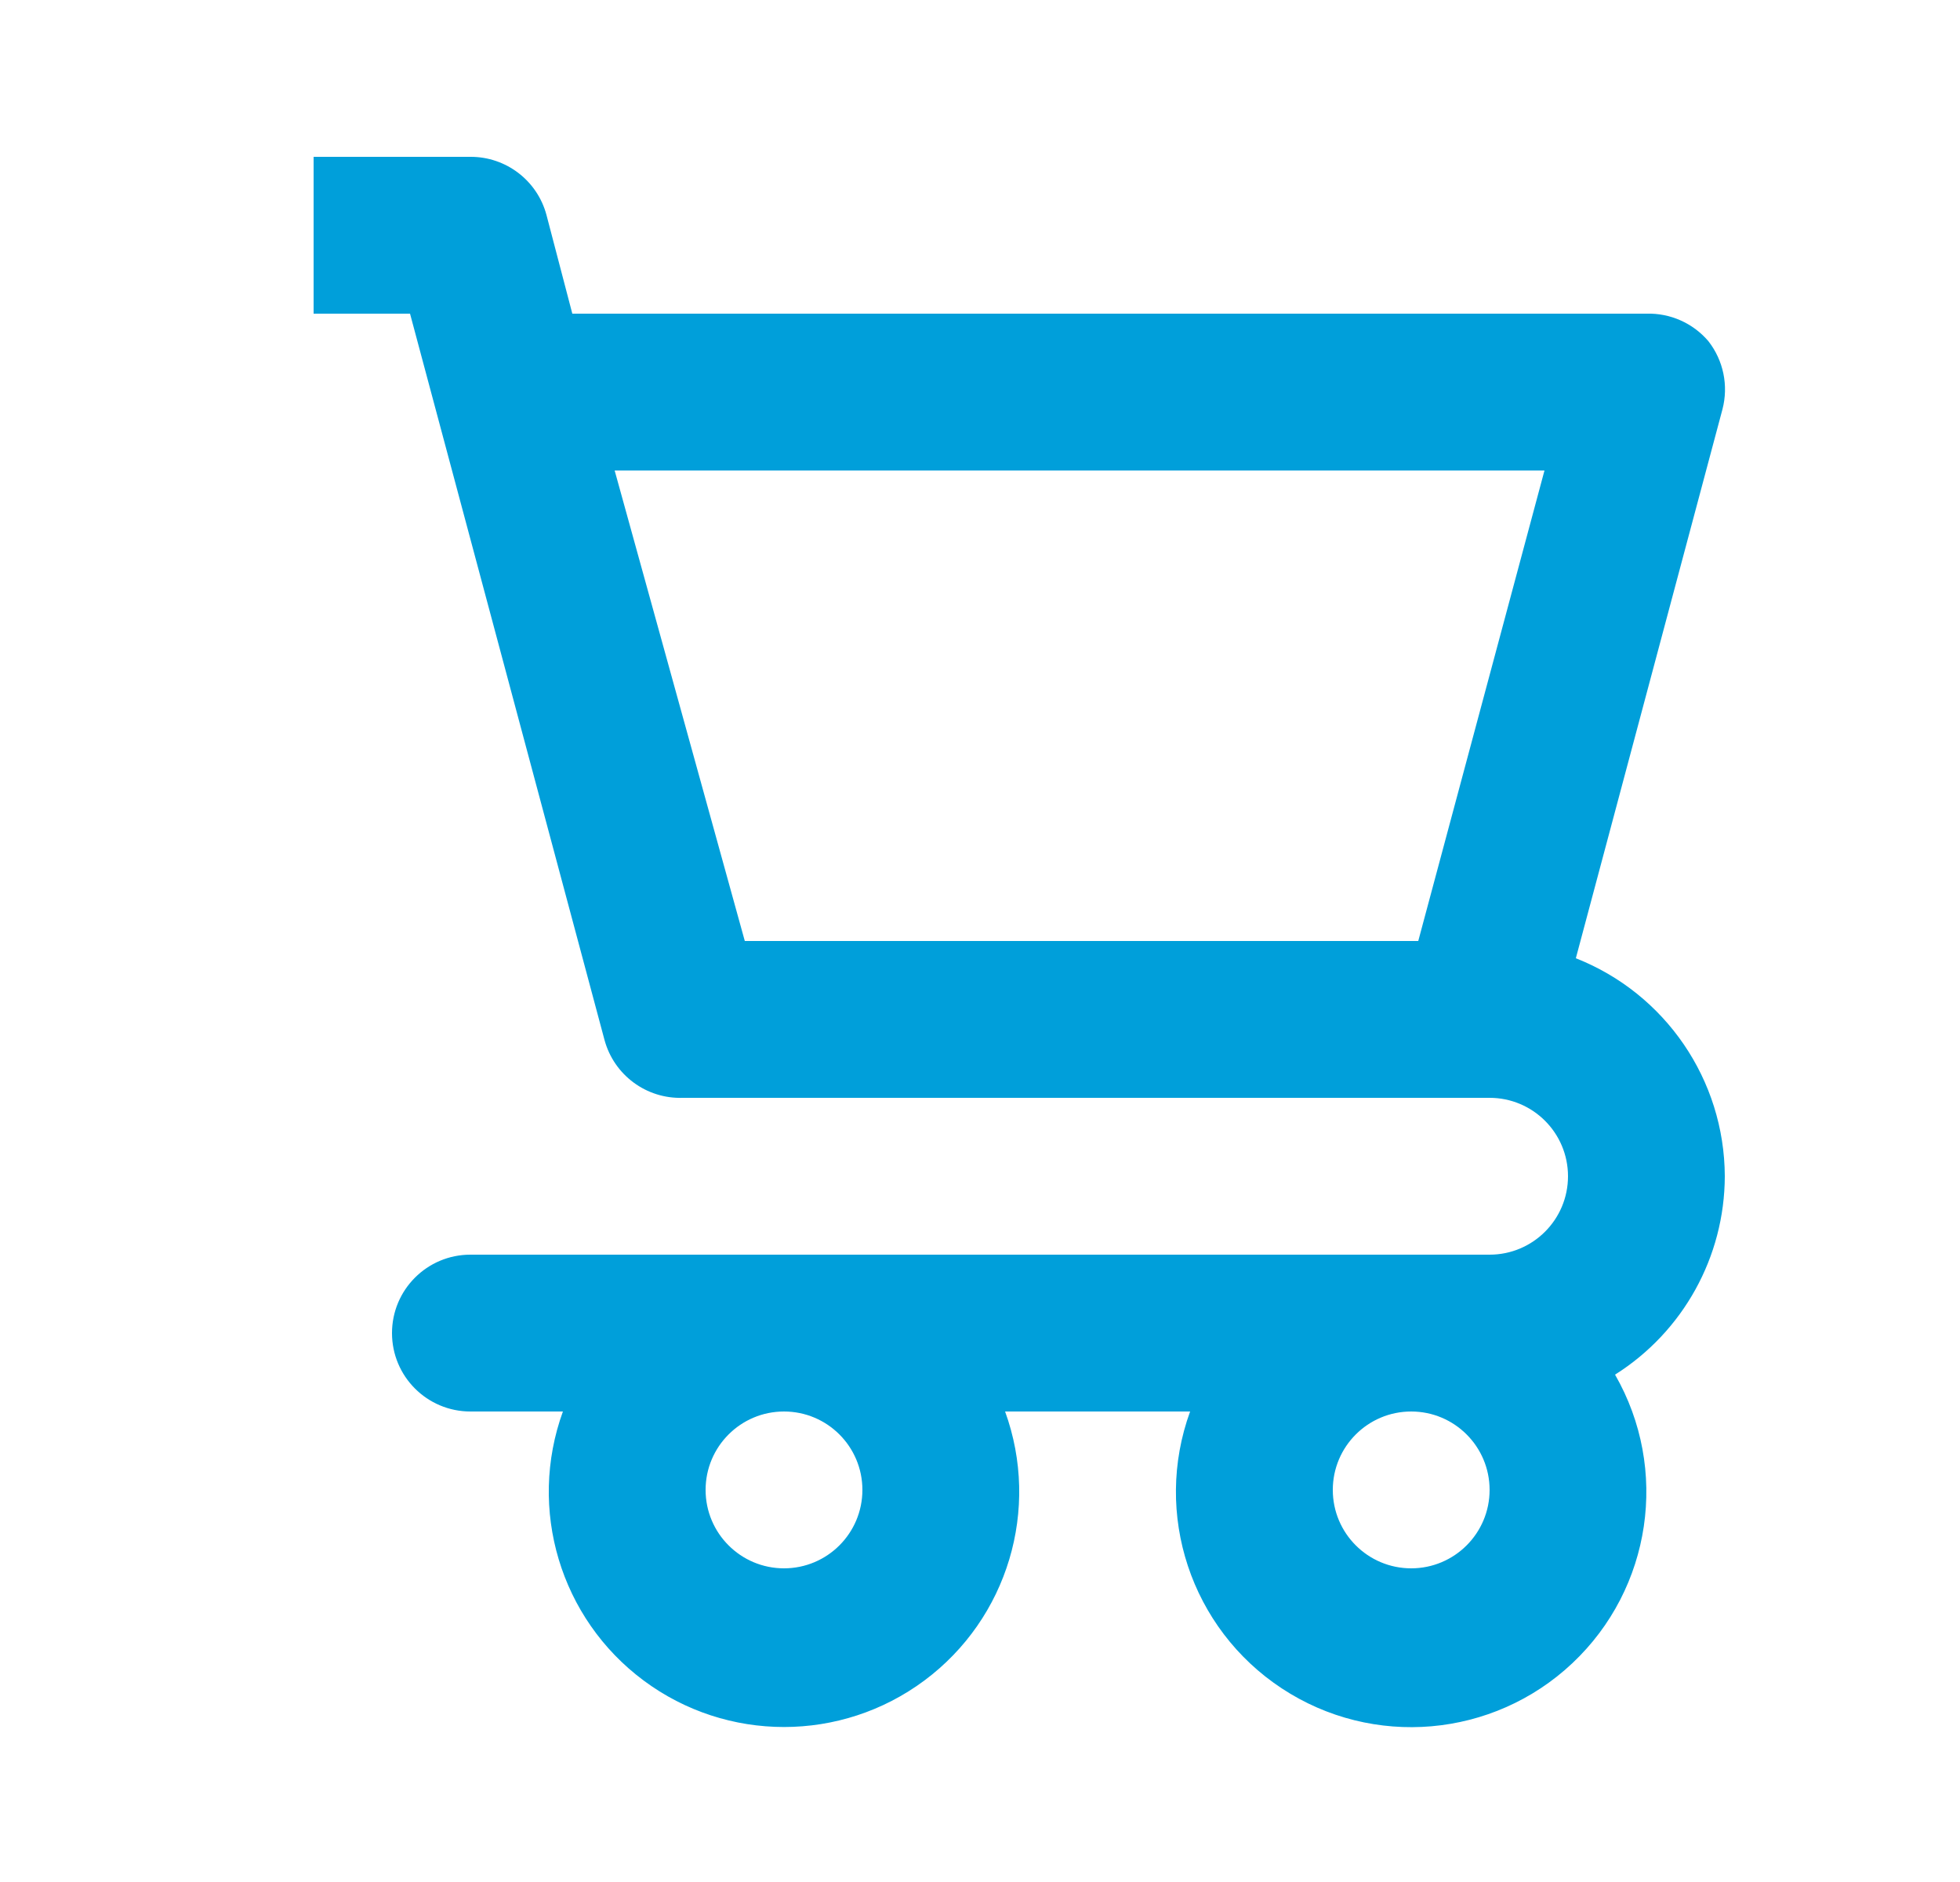
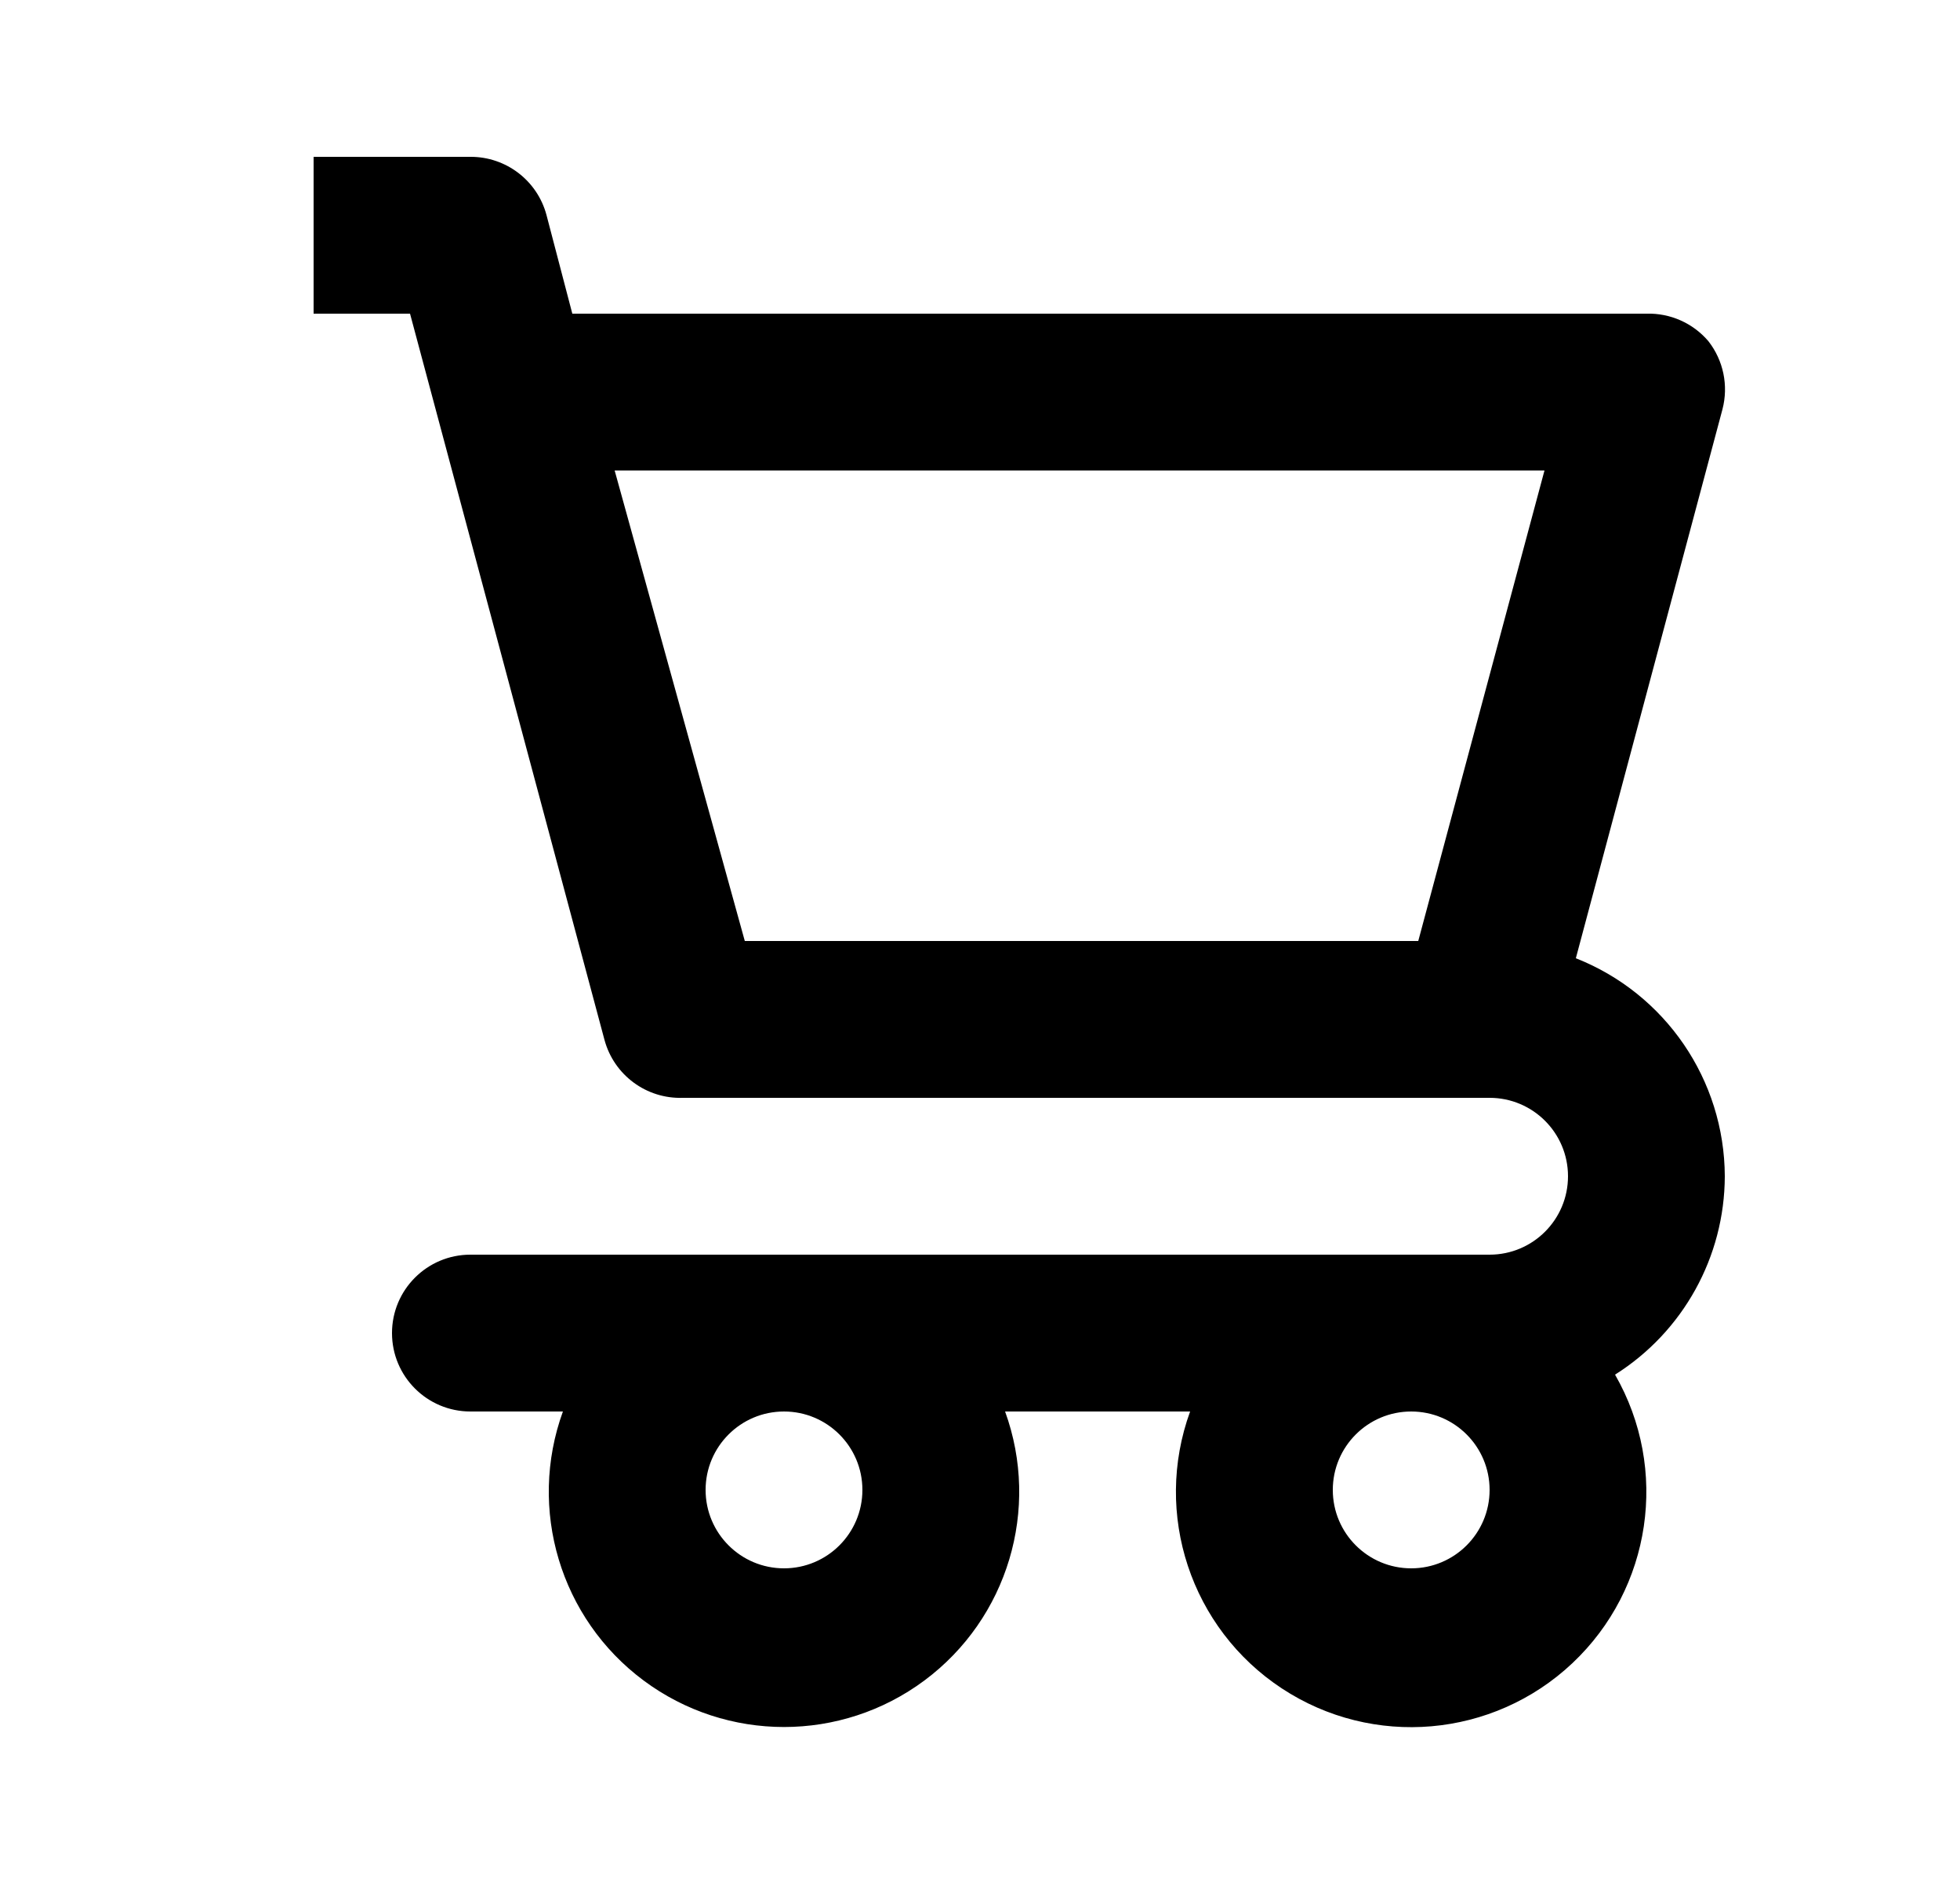
<svg xmlns="http://www.w3.org/2000/svg" viewBox="0 0 25 24" fill="none">
-   <path d="M22 15a3 3 0 0 0-1.9-2.78l1.87-7a1 1 0 0 0-.18-.87A1 1 0 0 0 21 4H7.3l-.33-1.26A1 1 0 0 0 6 2H4v2h1.23l2.48 9.26a1 1 0 0 0 1 .74H19a1 1 0 0 1 0 2H6a1 1 0 0 0 0 2h1.18a3 3 0 1 0 5.64 0h2.36a3 3 0 1 0 5.42-.47A3 3 0 0 0 22 15Zm-3.91-3H9.5L7.84 6H19.7l-1.61 6ZM10 20a1 1 0 1 1 0-2 1 1 0 0 1 0 2Zm8 0a1 1 0 1 1 0-2 1 1 0 0 1 0 2Z" fill="#009FDA" />
+   <path d="M22 15a3 3 0 0 0-1.9-2.78l1.87-7a1 1 0 0 0-.18-.87A1 1 0 0 0 21 4H7.3l-.33-1.26A1 1 0 0 0 6 2H4v2h1.23l2.48 9.26a1 1 0 0 0 1 .74H19a1 1 0 0 1 0 2H6a1 1 0 0 0 0 2h1.18a3 3 0 1 0 5.64 0h2.36a3 3 0 1 0 5.42-.47A3 3 0 0 0 22 15Zm-3.91-3H9.5L7.84 6H19.7l-1.61 6ZM10 20a1 1 0 1 1 0-2 1 1 0 0 1 0 2Zm8 0a1 1 0 1 1 0-2 1 1 0 0 1 0 2Z" fill="currentColor" />
</svg>
